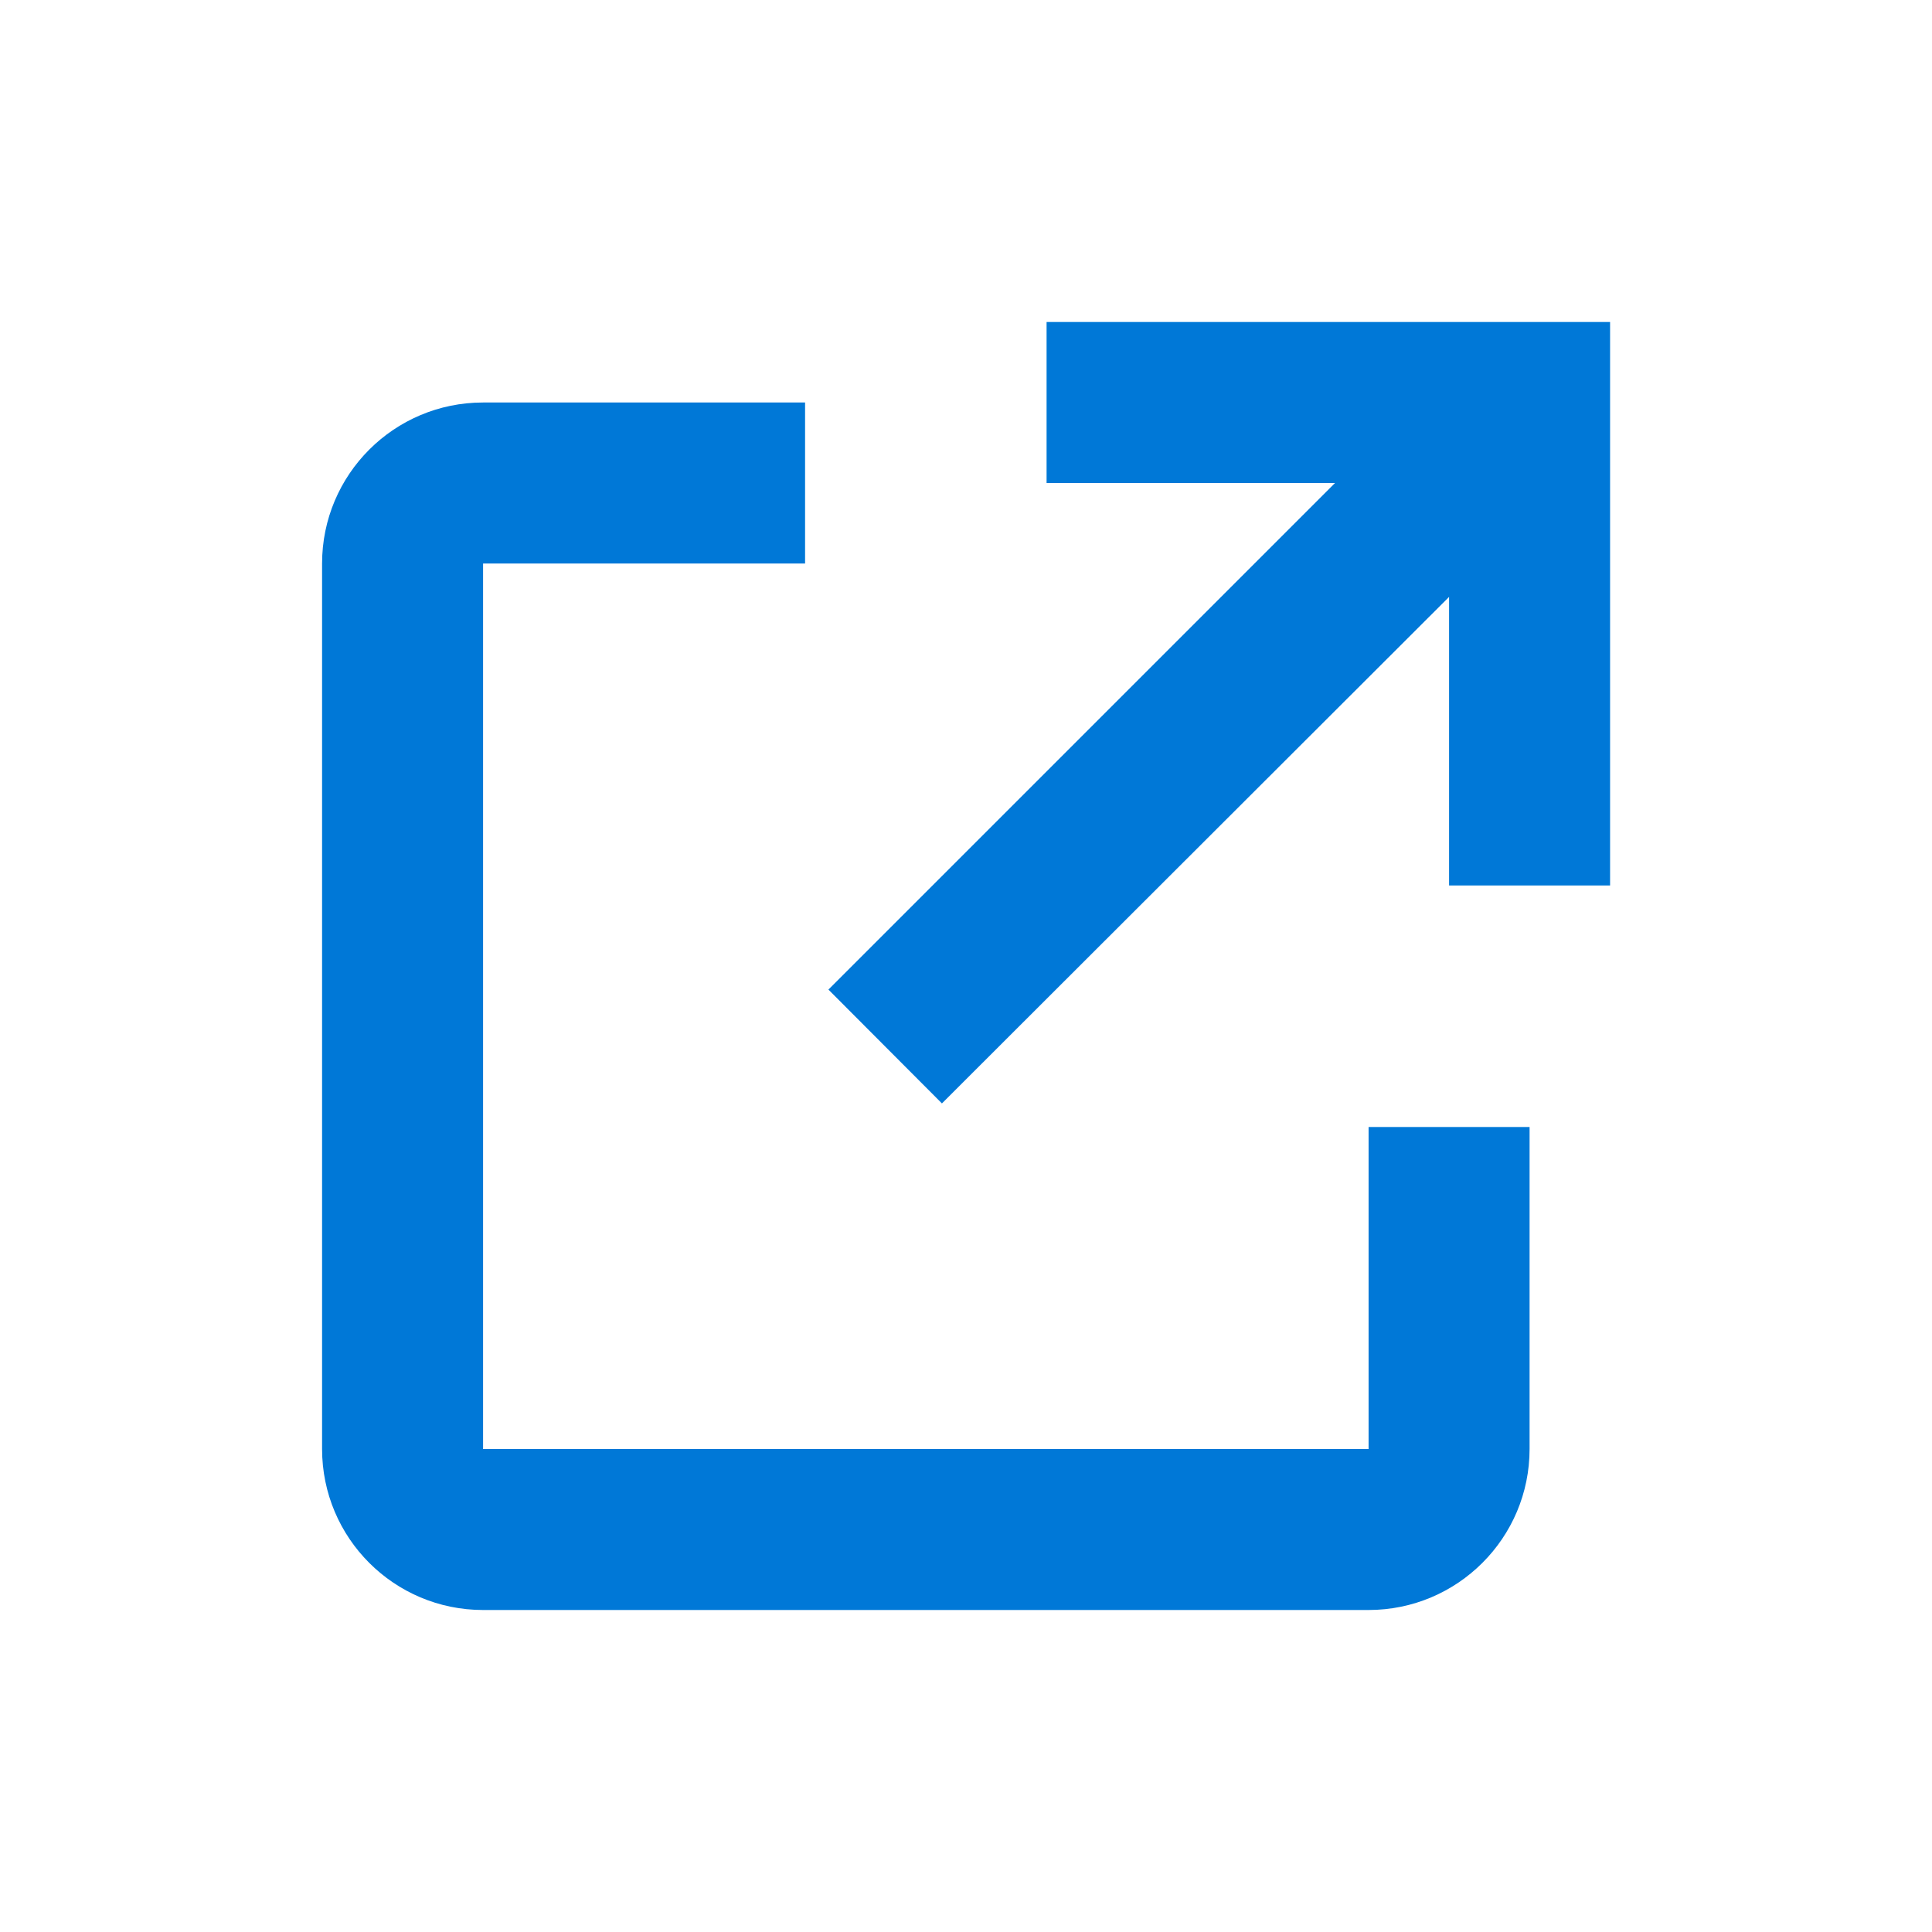
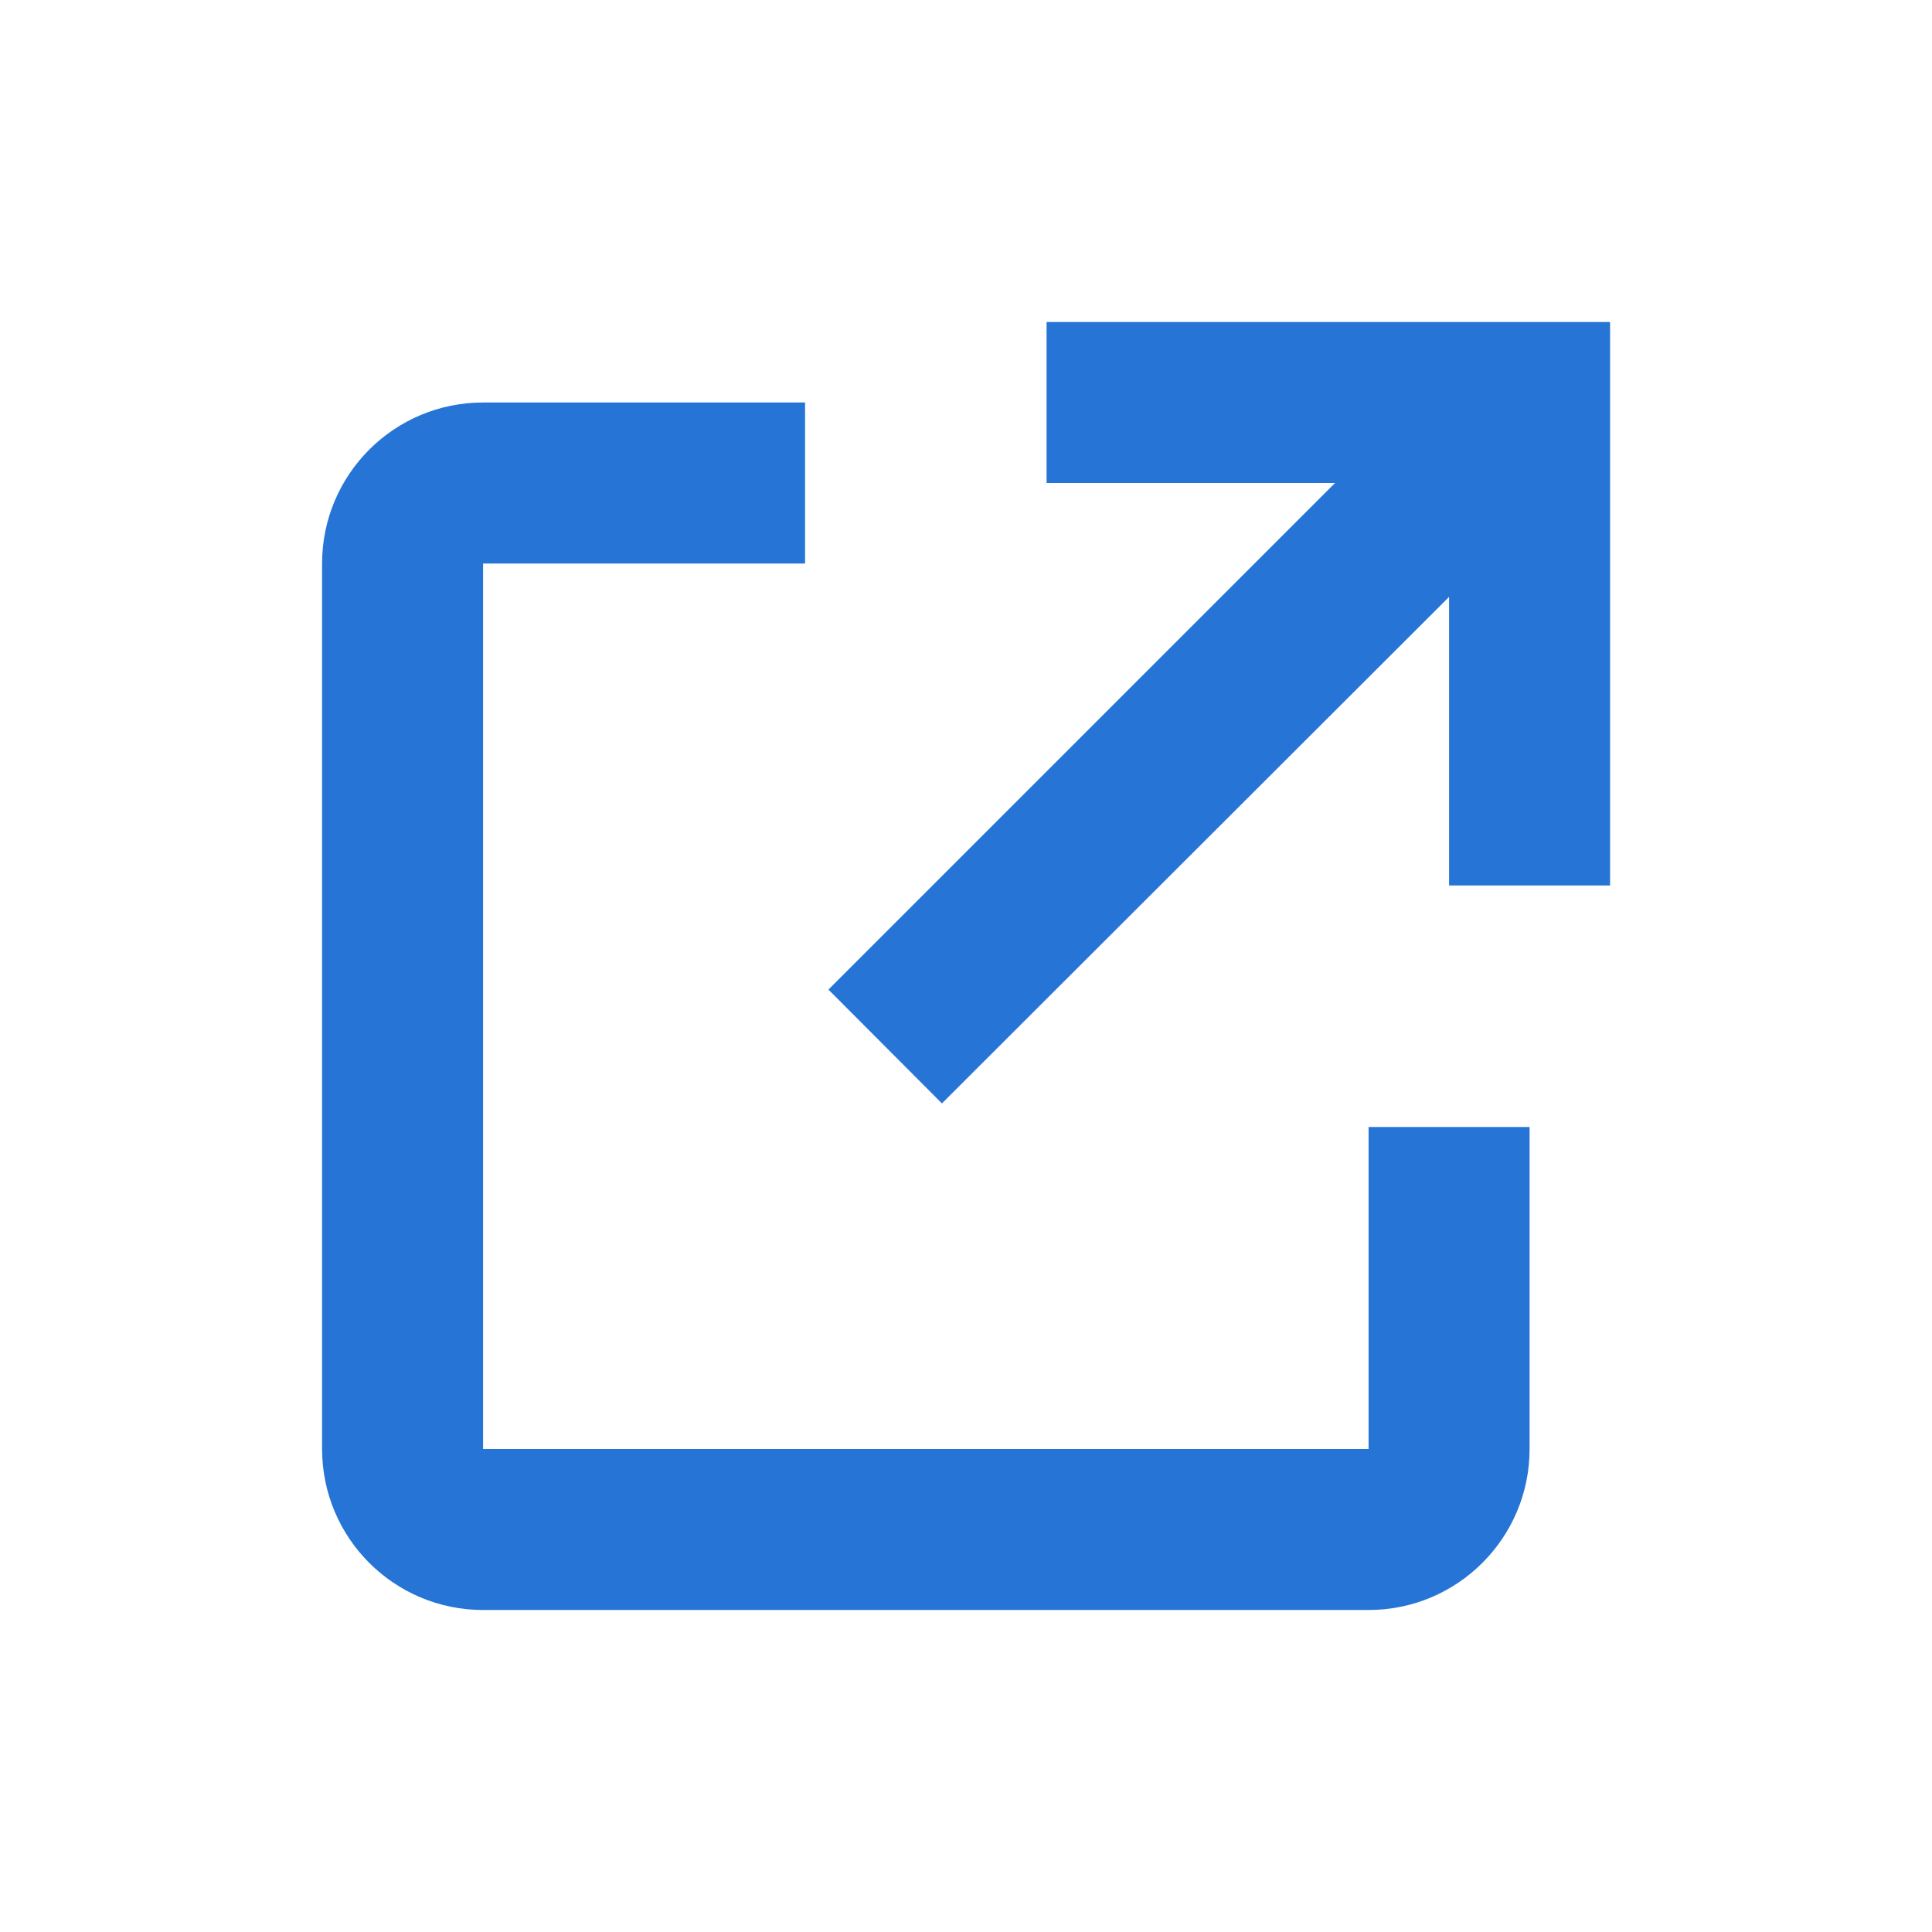
- <svg xmlns="http://www.w3.org/2000/svg" width="24" height="24" viewBox="0 0 24 24" fill="none">
-   <path d="M17.001 20H6.001C4.896 20 4.001 19.105 4.001 18V7C4.001 5.895 4.896 5 6.001 5H10.001V7H6.001V18H17.001V14H19.001V18C19.001 19.105 18.105 20 17.001 20ZM11.701 13.707L10.291 12.293L16.584 6H13.001V4H20.001V11H18.001V7.415L11.701 13.707Z" fill="#0078d7" />
+ <svg xmlns="http://www.w3.org/2000/svg" width="16" height="16" viewBox="0 0 24 24" fill="none">
+   <path d="M17.001 20H6.001C4.896 20 4.001 19.105 4.001 18V7C4.001 5.895 4.896 5 6.001 5H10.001V7H6.001V18H17.001V14H19.001V18C19.001 19.105 18.105 20 17.001 20ZM11.701 13.707L10.291 12.293L16.584 6H13.001V4H20.001V11H18.001V7.415L11.701 13.707Z" fill="#2675d6" />
</svg>
